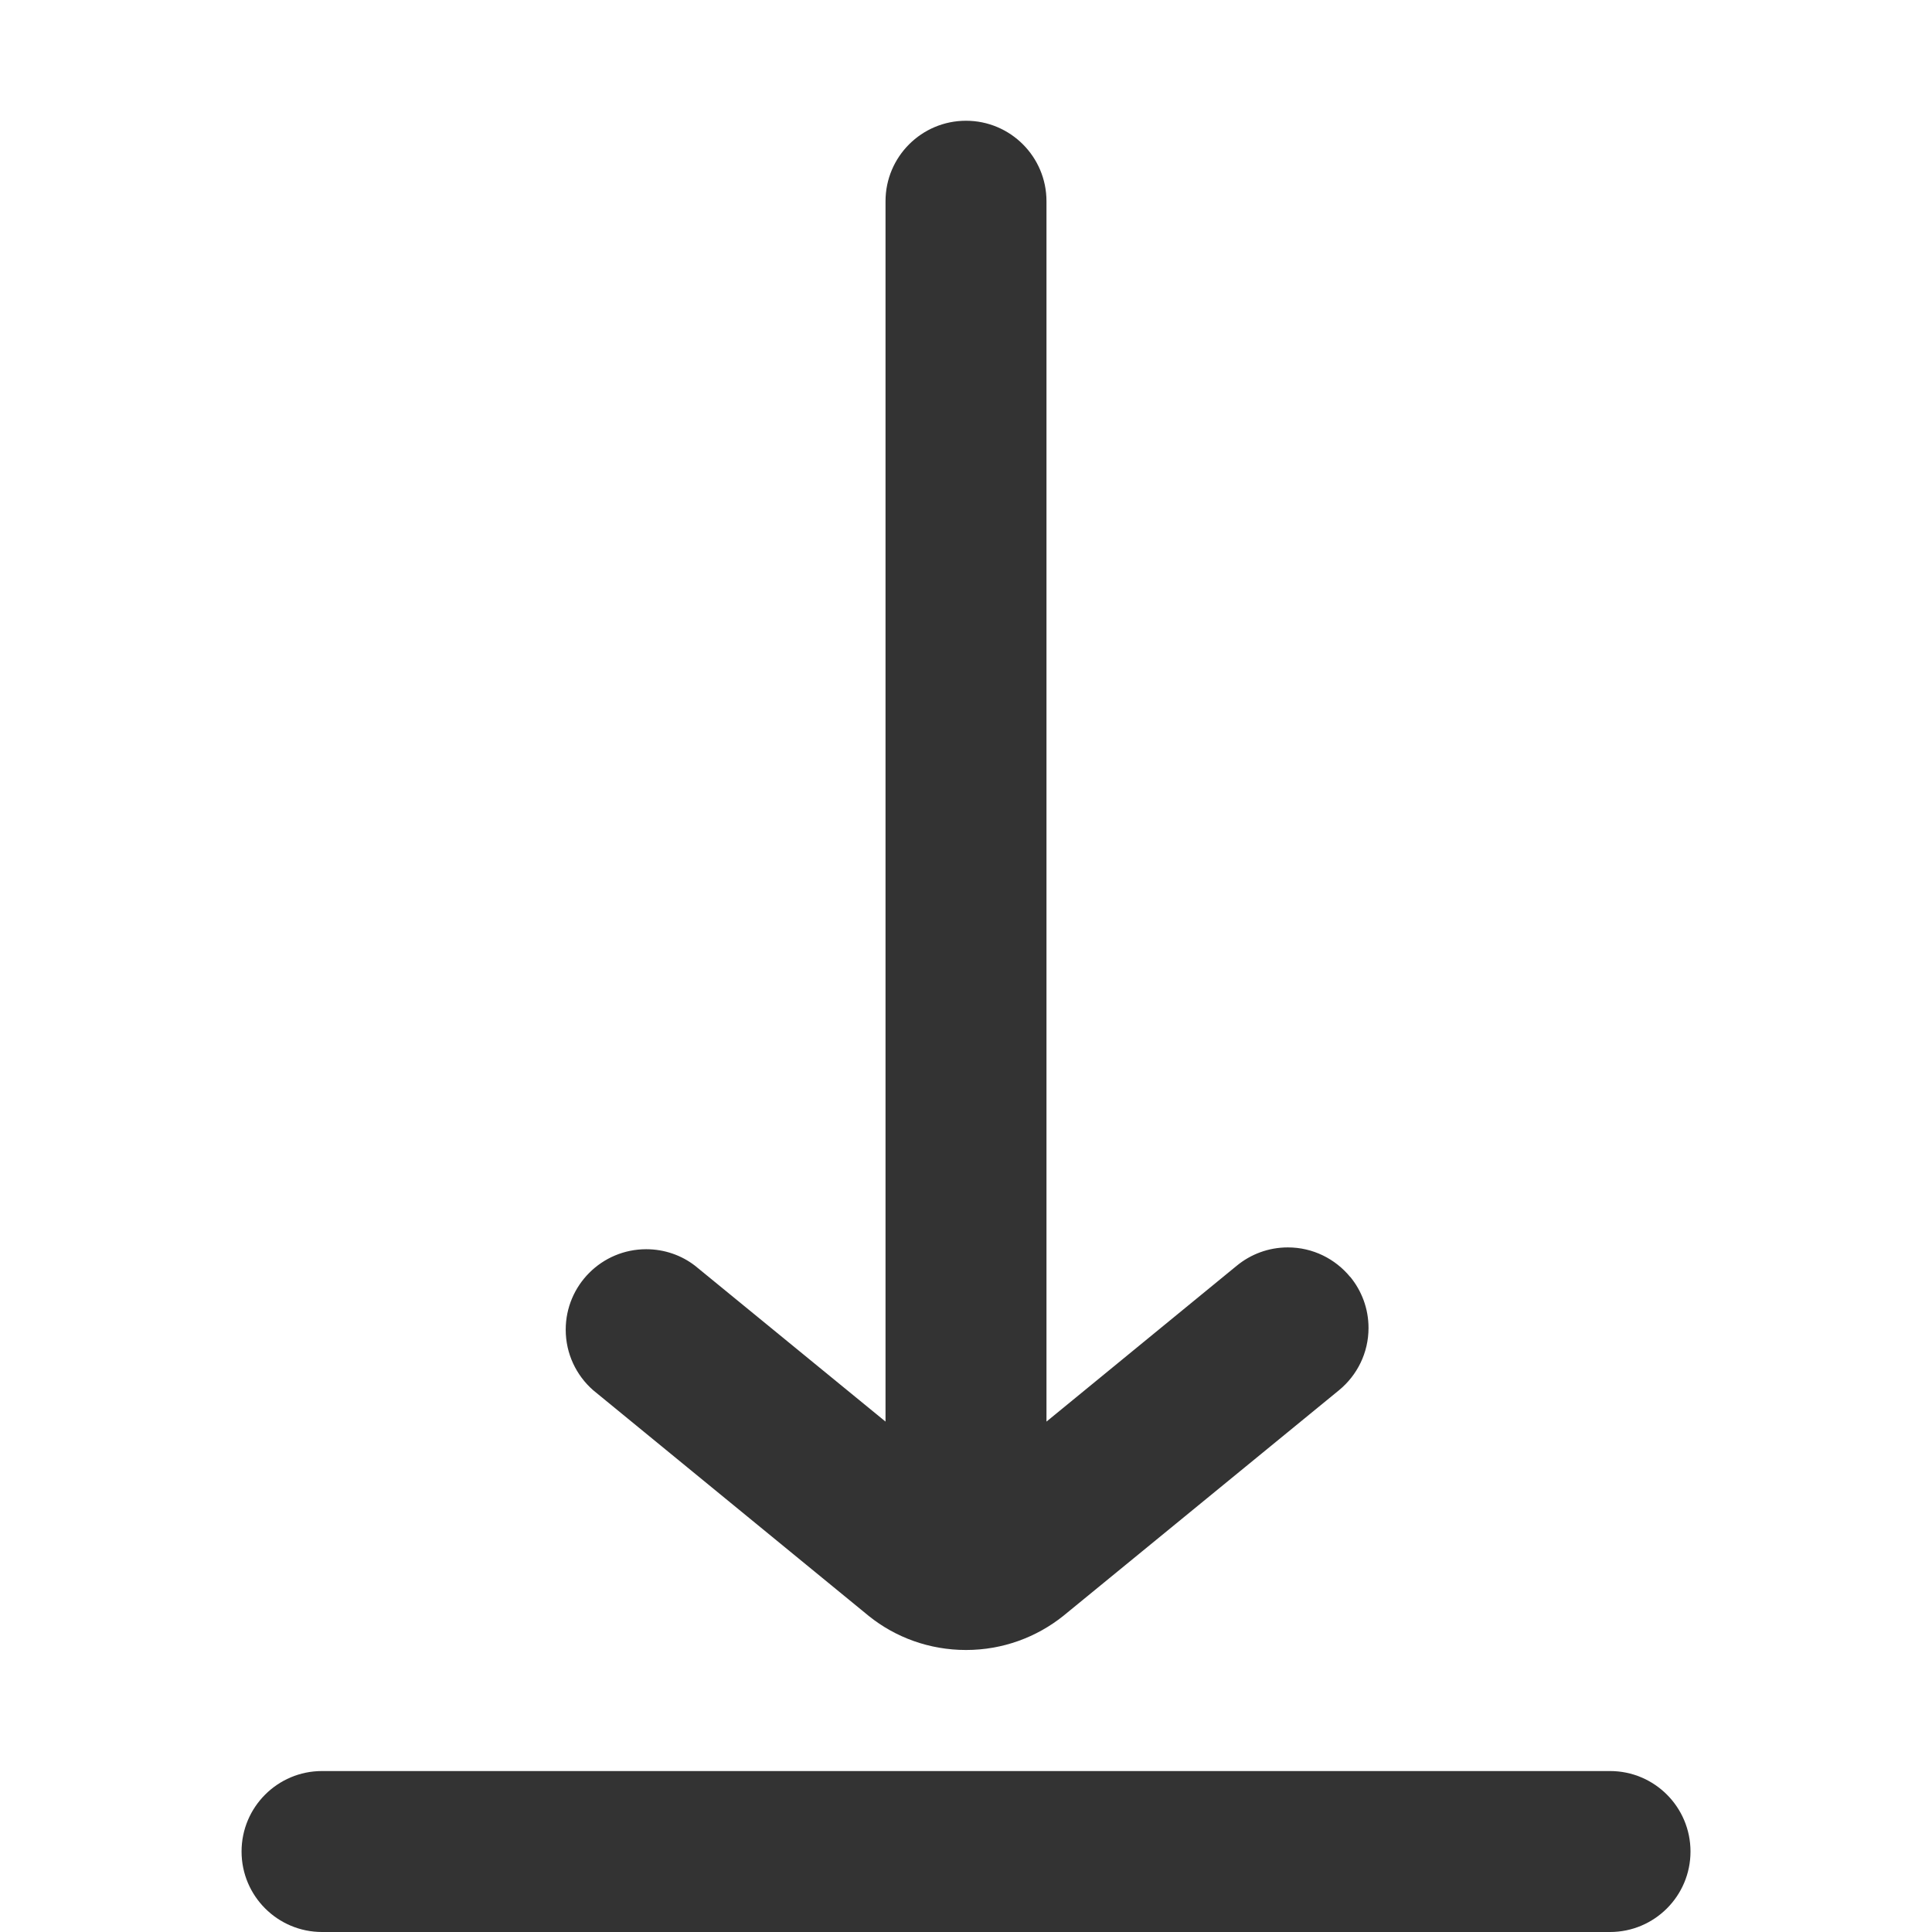
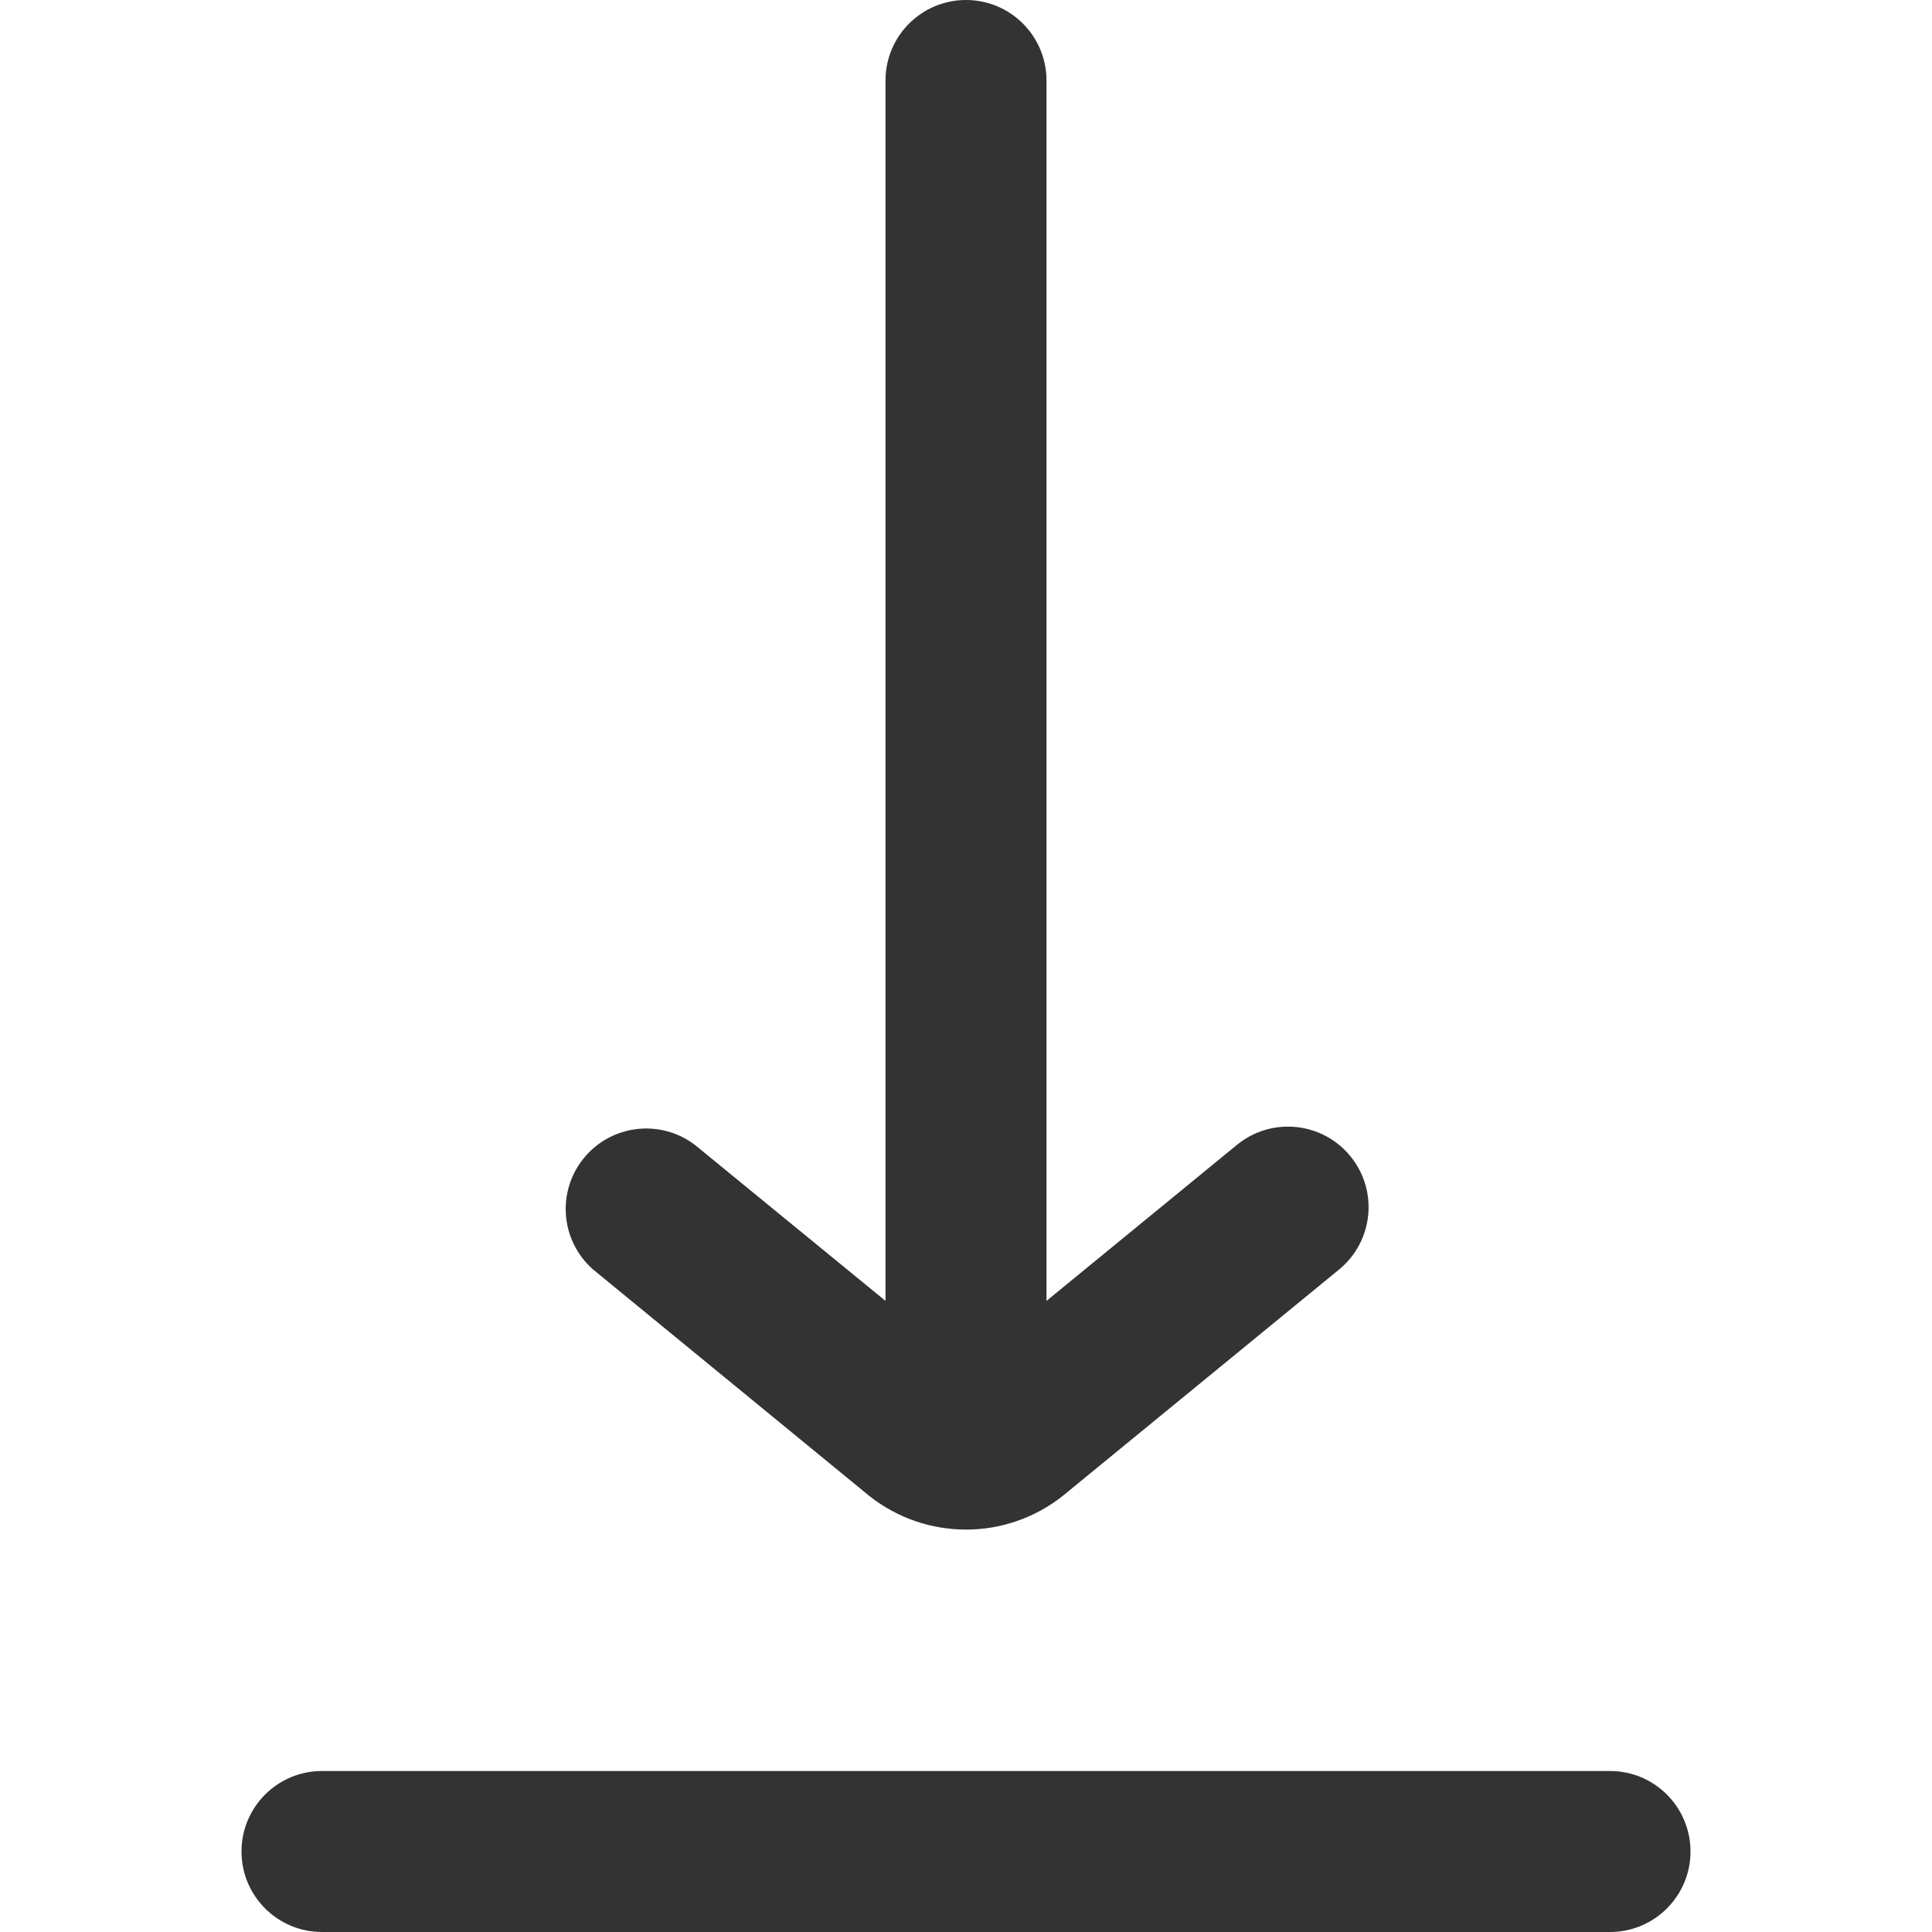
- <svg xmlns="http://www.w3.org/2000/svg" version="1.1" width="32" height="32" viewBox="0 0 32 32">
-   <path fill="#333" d="M26.667 32h-21.333c-0.736 0-1.333-0.597-1.333-1.333s0.597-1.333 1.333-1.333v0h21.333c0.736 0 1.333 0.597 1.333 1.333s-0.597 1.333-1.333 1.333v0zM22.363 21.15c-0.246-0.299-0.617-0.489-1.032-0.489-0.322 0-0.617 0.114-0.847 0.304l0.002-0.002-3.153 2.583v-20.213c0-0.736-0.597-1.333-1.333-1.333s-1.333 0.597-1.333 1.333v0 20.213l-3.157-2.583c-0.221-0.17-0.502-0.272-0.807-0.272-0.736 0-1.333 0.597-1.333 1.333 0 0.398 0.175 0.756 0.452 1l0.001 0.001 4.57 3.743c0.436 0.35 0.997 0.561 1.607 0.561s1.17-0.212 1.612-0.565l-0.005 0.004 4.573-3.743c0.298-0.246 0.487-0.616 0.487-1.030 0-0.323-0.115-0.618-0.305-0.849l0.002 0.002z" />
+ <svg xmlns="http://www.w3.org/2000/svg" viewBox="0 0 96 96">
+   <path d="M66.54 63.08L52.82 74.32a7.74 7.74 0 0 1-9.64 0L29.47 63.08a4 4 0 0 1 5.06-6.19L44 64.64V4a4 4 0 0 1 8 0v60.64l9.46-7.75a4 4 0 0 1 5.08 6.19zM84 92a4 4 0 0 0-4-4H16a4 4 0 0 0 0 8h64a4 4 0 0 0 4-4z" fill="#333" />
</svg>
